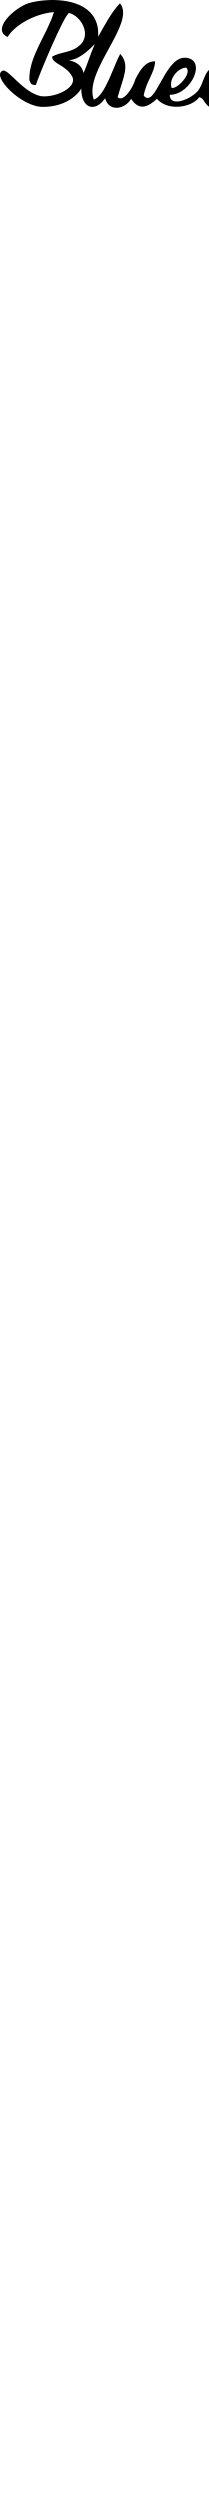
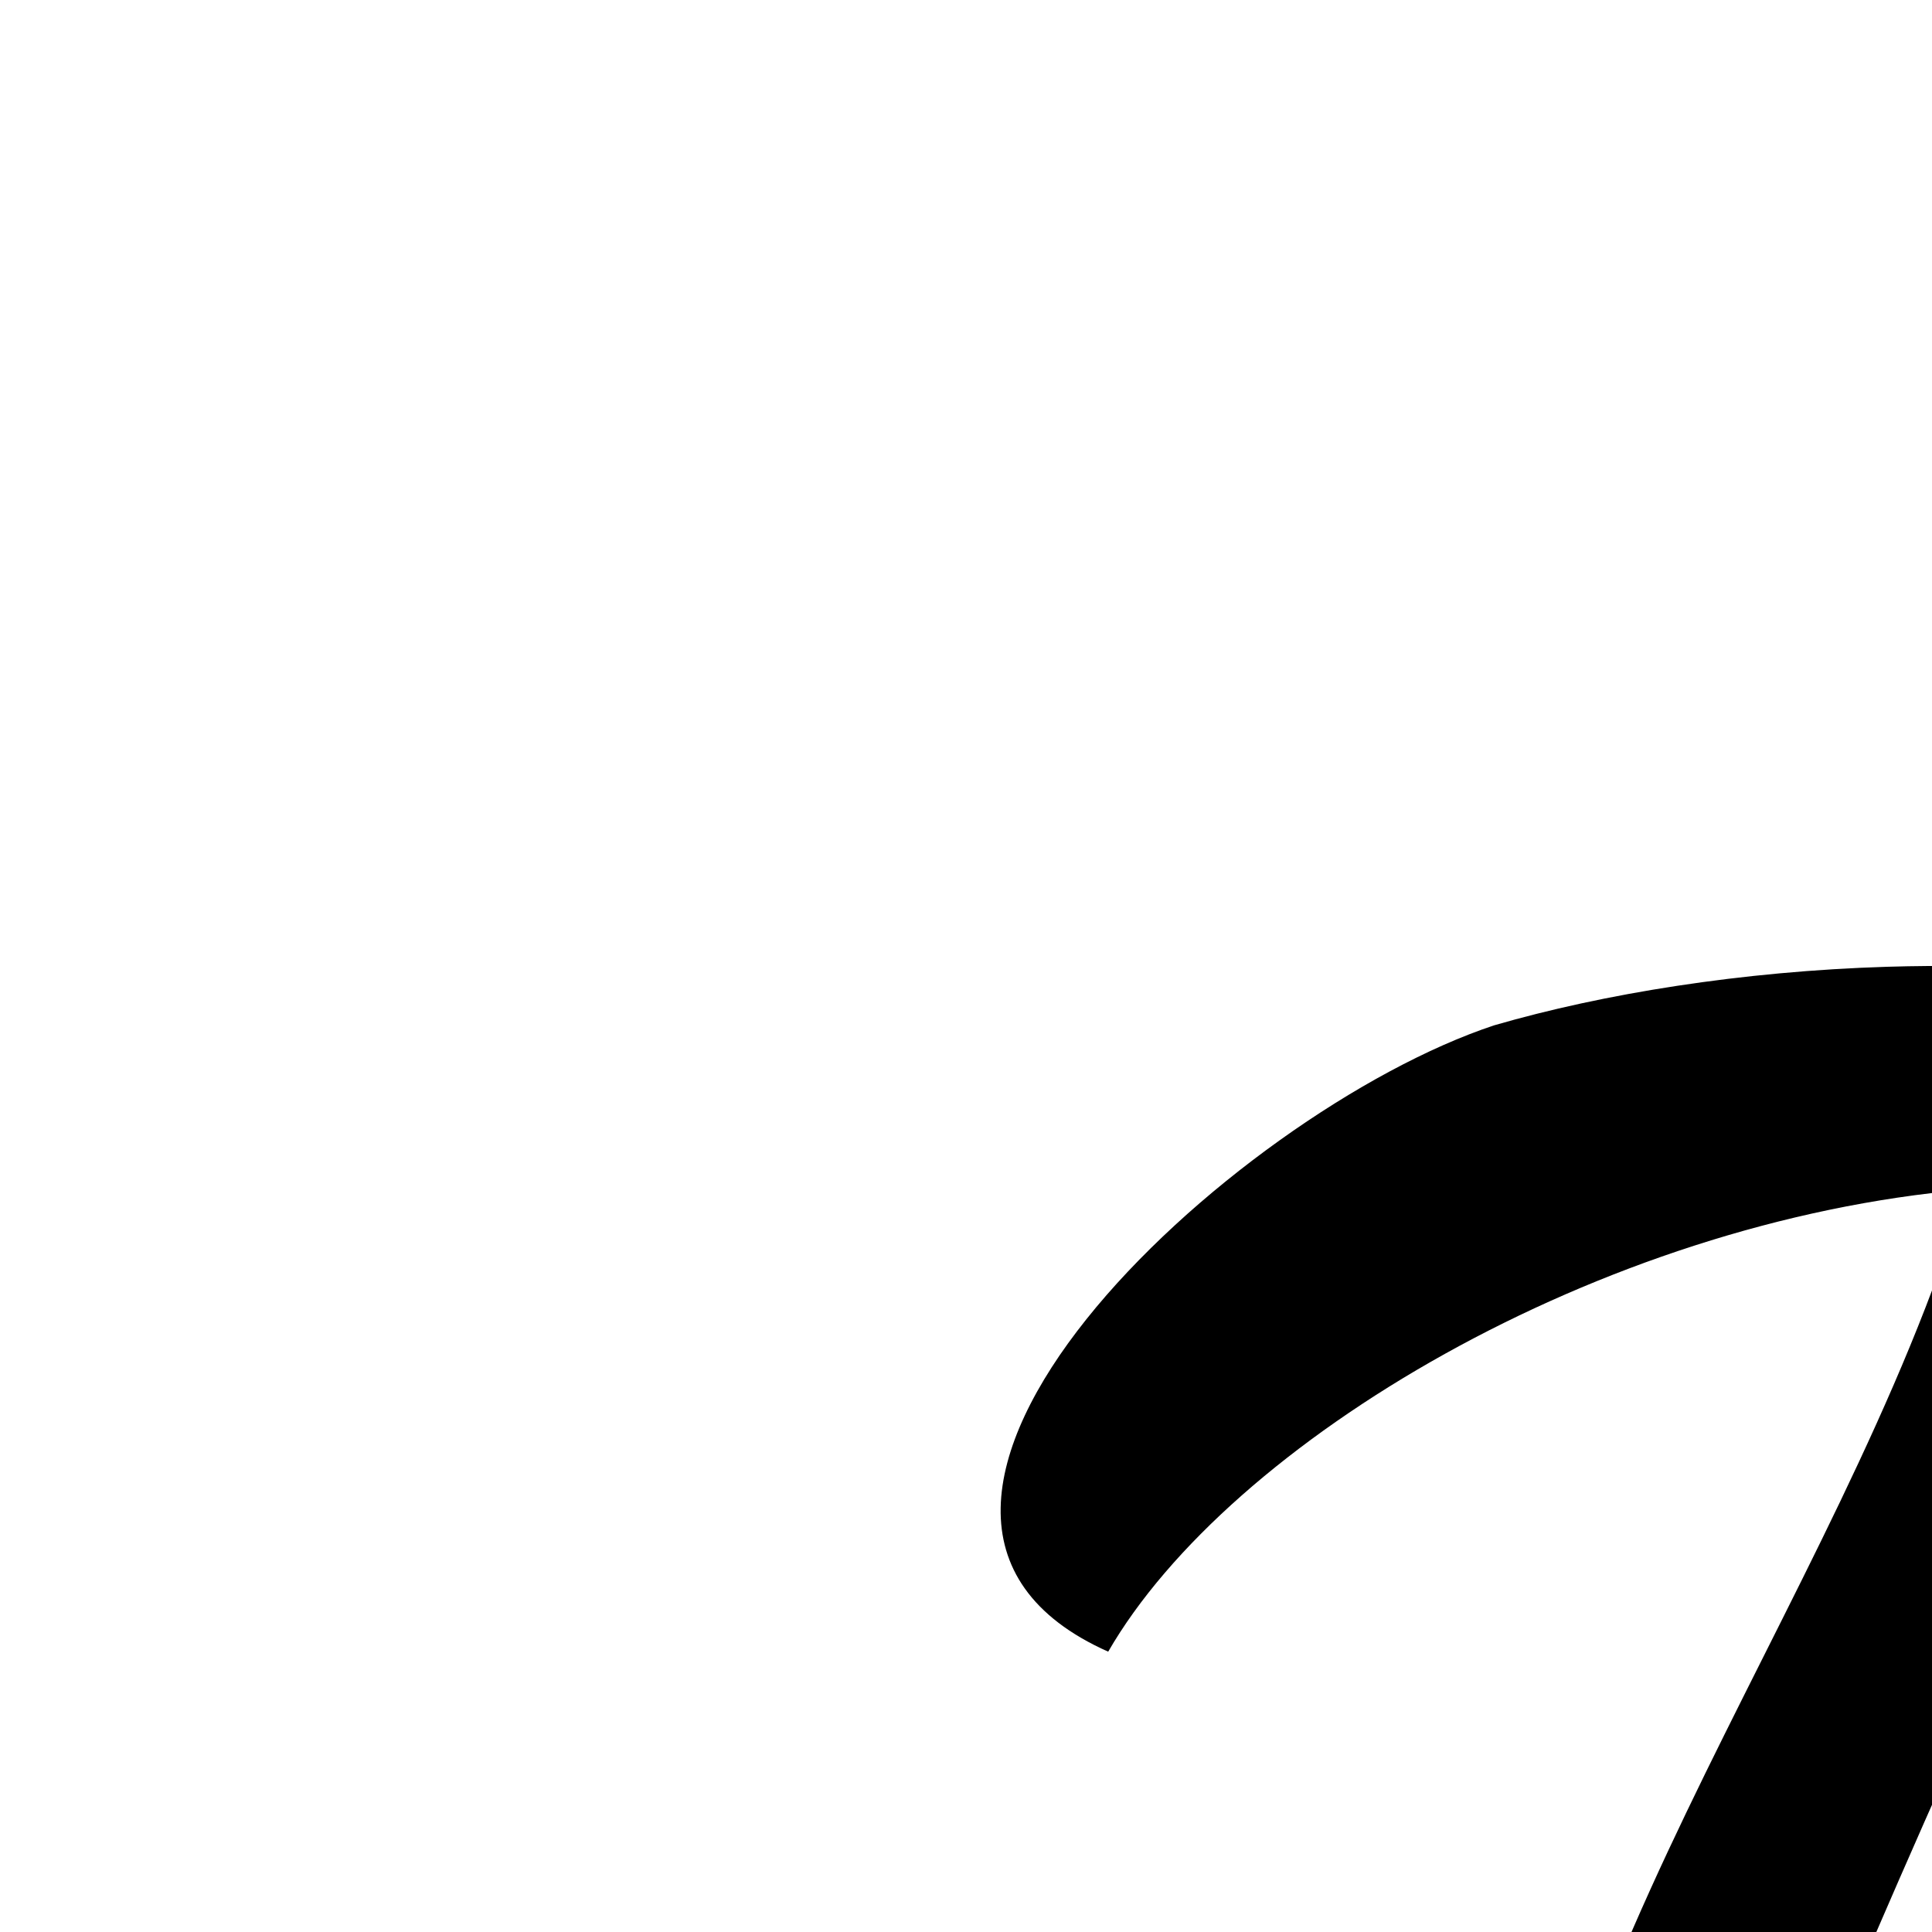
- <svg xmlns="http://www.w3.org/2000/svg" viewBox="0 0 20 240">
+ <svg xmlns="http://www.w3.org/2000/svg" viewBox="-5 -5 10 10">
  <path d="M2.816 7.686c.149.266.079.479.627.479.225-.795 2.756-6.86 3.201-6.918 1.158.31 2.093 2.025 1.092 3.026-.822.822-1.859.66-2.734 1.165 0 .706 1.263.752 1.907 1.868.62 1.074-1.594 2.11-2.993 1.923-1.631-.337-3.005-2.459-3.587-2.459-1.349.361 1.742 3.587 3.852 3.489 1.635 0 2.98-.739 3.62-1.746 0 1.914 1.323 2.32 2.29.921.367 1.368 1.924 1.049 2.5.052.788 1.252 1.706.709 2.475.001 1.039 1.219 3.356.842 4.067-.16.564.151.299.607 1.371 1.226.346.346 3.202.802 4.094-.743.171.64.443.753.918.834.808-.808 1.679-4.077 2.469-4.077.475.822-.685 1.66-.685 2.722.102 1.485 1.766.973 2.474-.076.637 1.528 1.791 1.282 2.655.077.818 1.447 1.927.762 2.51-.094.881 1.811 1.995 1.392 2.91-.193 1.608 1.915 1.633 1.308 2.487.192 1.325 2.295 3.095-.225 3.619-1.345.132-.017.261-.05.396-.086 0 1.774.353 3.926 2.335 1.65.071.278.089.74.294.907 1.521.489 2.518-1.391 3.186-2.212.803 0 2.127-.114 2.711.042 0 .998-1.63 2.213-.615 2.485 2.315.62 3.725-7.093 6.964-7.961.351.609-4.179 8.066-1.137 8.066 1.547 0-.192-1.163.976-3.187.978-1.693 2.339-3.937 4.001-4.896 2.32-1.34-.169 2.951-1.878 5.911-.455 1.698-.406 2.722.785 3.041.46-.123-.664-3.198 1.218-3.198.585.338-1.167 1.459.603 1.934 2.13.571 1.621-.57 2.708-1.197.195.728.541 1.753 1.549 1.171-1.161-2.011-.311-2.424.732-3.466.479-.479.696-.383 1.289.21-.093.58-.831 2.155-.364 2.622 1.086 1.086 1.637.708 2.197-.261.274 1.35 2.012 1.546 2.668 1.167.489-.282 1.305-.894 1.407-.816.205.159-.59 1.351.681 1.099 1.16 0 1.592-4.555 2.426-3.721.47.47-.943 1.252.383 1.608.8.214 1.049-2.245-.175-2.573-1.085-.291-1.755.49-1.884.971 0-.658.803-1.175.253-1.175-1.369-.79-1.301.5-1.301 1.313 0 2.055-3.387 3.705-3.605 1.271.801 0 2.52-.122 2.987-.391.425-.425-.396-1.821-1.272-1.821-.91-.244-1.86.064-2.13.22-.693.4-.495.977-.495 1.353.124.464-.217 1.396-.817 1.611-.611.032-.403-.684-.319-1.062.317-1.518 1.762-4.373 1.903-4.649 1.265-.73 9.321-.609 10.033.103 1.304 1.304 1.458-1.947 3.448-2.48 1.713.459.888 2.31-.209 2.943-1.657.957-5.498 4.505-5.25 5.427 1.248 1.248 4.245.719 5.914-.244 0-1.807-3.638.457-4.562-.307 1.235-1.83 4.587-2.954 5.68-4.847.475-.822.709-1.768.465-2.68.733.197 1.617-.225 2.154-.423-1.409 2.93-3.34 5.896-3.499 9.014.367.35.74.591 1.015.12.363-1.445 2.273-7.087 2.833-7.145-.096.241.011.482.117.706 1.406.516 1.775-1.424 2.434-2.034 2.488-.683 1.906 1.135.515 2.526-.845.226-1.403-.104-1.403.939.227.848 2.159-.336 2.159 1.186 0 1.206-1.72 2.684-3.077 2.32-1.28-.343-.601-1.553-1.498-1.553-2.214 1.696 1.935 3.434 3.112 2.754 2.219-1.018 3.358-3.811 2.378-5.44.489-.876 1.064-1.67.799-2.658 0-1.581-2.829-2.108-4.29-.687-.77-1.715-3.478-1.059-4.177-.36-1.675-1.258-3.488-.416-4.896 2.023-.857-.23-6.647-.842-9.546-.327.626-1.221.74-1.825-.243-2.393-.603-.348-.282 1.313-1.316 2.346-1.194.32-3.434.128-4.072-.24-.268.155-.424.52-.424.812-.133.496 3.687-.041 4.005.51 0 1.187-.86 2.788-2.559 1.807-.651.651-.754 1.298-1.143 1.522-.617-.617.74-1.746-.63-2.114-.547-.219-.14 2.179-.378 3.066-.628.363-1.245 1.081-1.831 1.431-1.153.309.532-1.852.656-2.315.247-.428.806-1.429.806-2.017 0-.427-.319-.787-.704-.792-.389-.104-.955.604-.399.925.844.487 1.025-.812.743.238-.056.182-1.207.099-1.236.09-.117-.033-.352 1.96-1.097 2.16-1.139.305.883-3.572 1.22-4.181.749-1.297 1.57-2.829-.502-2.753-2.349.649-3.617 3.176-5.106 4.952.153-1.582 2.841-3.746.502-4.063-1.569 0-2.883 1.635-3.713 2.445-.5-.134.362-.891.497-1.212.594-1.03.725-1.848-.298-2.122-2.482-.874-6.297.514-8.314-.746-1.109 1.15 1.428 2.291 3.246 2.291v.001c1.763 0 4.325-1.939 4.73-.425-.959 1.869-1.646 3.978-2.675 5.761-1.039-.278-1.723-.191-2.525-.191-.756-.202 1.517-2.155.207-2.155-1.52-.407-2.169 4.224-2.729 4.224-.701-1.213.853-3.06.853-4.14-.262-.453-.97-.562-.97-.06-.323 1.204-1.444 3.868-2.315 4.102-.448-1.046.484-2.274.759-3.155.179-.67-.203-.985-1.005-1.265-.456 1.7-.659 2.301-1.093 2.185.238-.889.621-1.866-1.41-1.866-1.737 0-3.15 4.189-3.891 3.761-.092-2.573 2.257-5.232 3.62-7.593-3.044-.816-2.061 2.48-4.077 4.495-2.78-1.624-3.092 2.86-4.762 3.307-.923-1.599.86-2.159.86-3.551-.605-.162-.959-.185-1.216.259-1.624-1.87-3.192 2.301-4.572 3.167-1.196-1.196.776-1.79.418-3.128-2.277-1.314-2.645 1.321-2.991 1.923-.639-1.558 5.608-7.636 2.652-7.84-1.934 1.934-3.278 5.566-4.052 8.374-.386-1.377-1.631-4.144-1.857-4.985-.317-1.183.643-2.624 1.761-2.218 1.133.91.347 2.018-.3 3.138.618 3.289 2.364-1.345 2.364-2.123 0-1.641-1.404-2.595-3.002-2.219-2.592.695-2.629 4.445-1.236 5.838.729 1.262 1.61 2.748.617 3.919-.773.639-2.317.32-2.604-.546-.125-.965.024-1.698.578-2.658-1.522-.75-1.413 1.349-2.209 2.144-.793.793-2.61 1.45-2.61.269 2.12 0 3.67-3.562 1.394-3.562-1.955.089-2.774 4.94-3.891 3.644.229-1.362 1.079-2.229 1.092-3.299-1.018 0-1.477.964-1.877 1.681-.24.896-1.193 2.29-1.716 1.767.477-1.779 1.256-3.082.247-4.158-.593 1.027-1.462 4.094-2.542 4.383-.985-2.755 4.074-7.325 2.522-9.245-.798.798-1.541 2.233-2.101 3.222C9.611.703 7.026-.065 4.768.004c-.753.023-1.469.139-2.034.303-1.357.449-3.605 2.526-1.998 3.242.628-1.087 2.542-2.228 4.442-2.392-.654 2.172-2.422 4.245-2.362 6.529zm6.286-3.458c-.465 1.049-.657 1.796-1.076 2.781-.172-.641-.499-.992-1.42-1.239.88 0 1.821-.849 2.496-1.542zm63.642 3.529c0-.275-.102-.524.473-.678 1.07-.266 1.315-.286 1.792.539-.512.295-1.498.138-2.265.138zm-29.466-1.69c.662-.065.461.893.161 1.193-.577-.333-.63-.841-.305-1.166.052-.014.1-.022.144-.027zm-5.915.337c.217.019.434.175.637.527.253.945-1.666 3.365-2.21 2.423-.297-.514.633-3.031 1.573-2.95zm5.046.002c-.002.495.334 1.117.847 1.413-.287.703-.961 2.222-1.823 1.724-.967-.967-.207-2.82.975-3.138zm-24.519.088c.569.569-.898 2.085-1.414 1.947-.302-.907.662-1.951 1.414-1.947zm14.611.076c.987.57-.984 3.554-1.521 2.623-.573-.573.633-2.623 1.521-2.623z" />
</svg>
